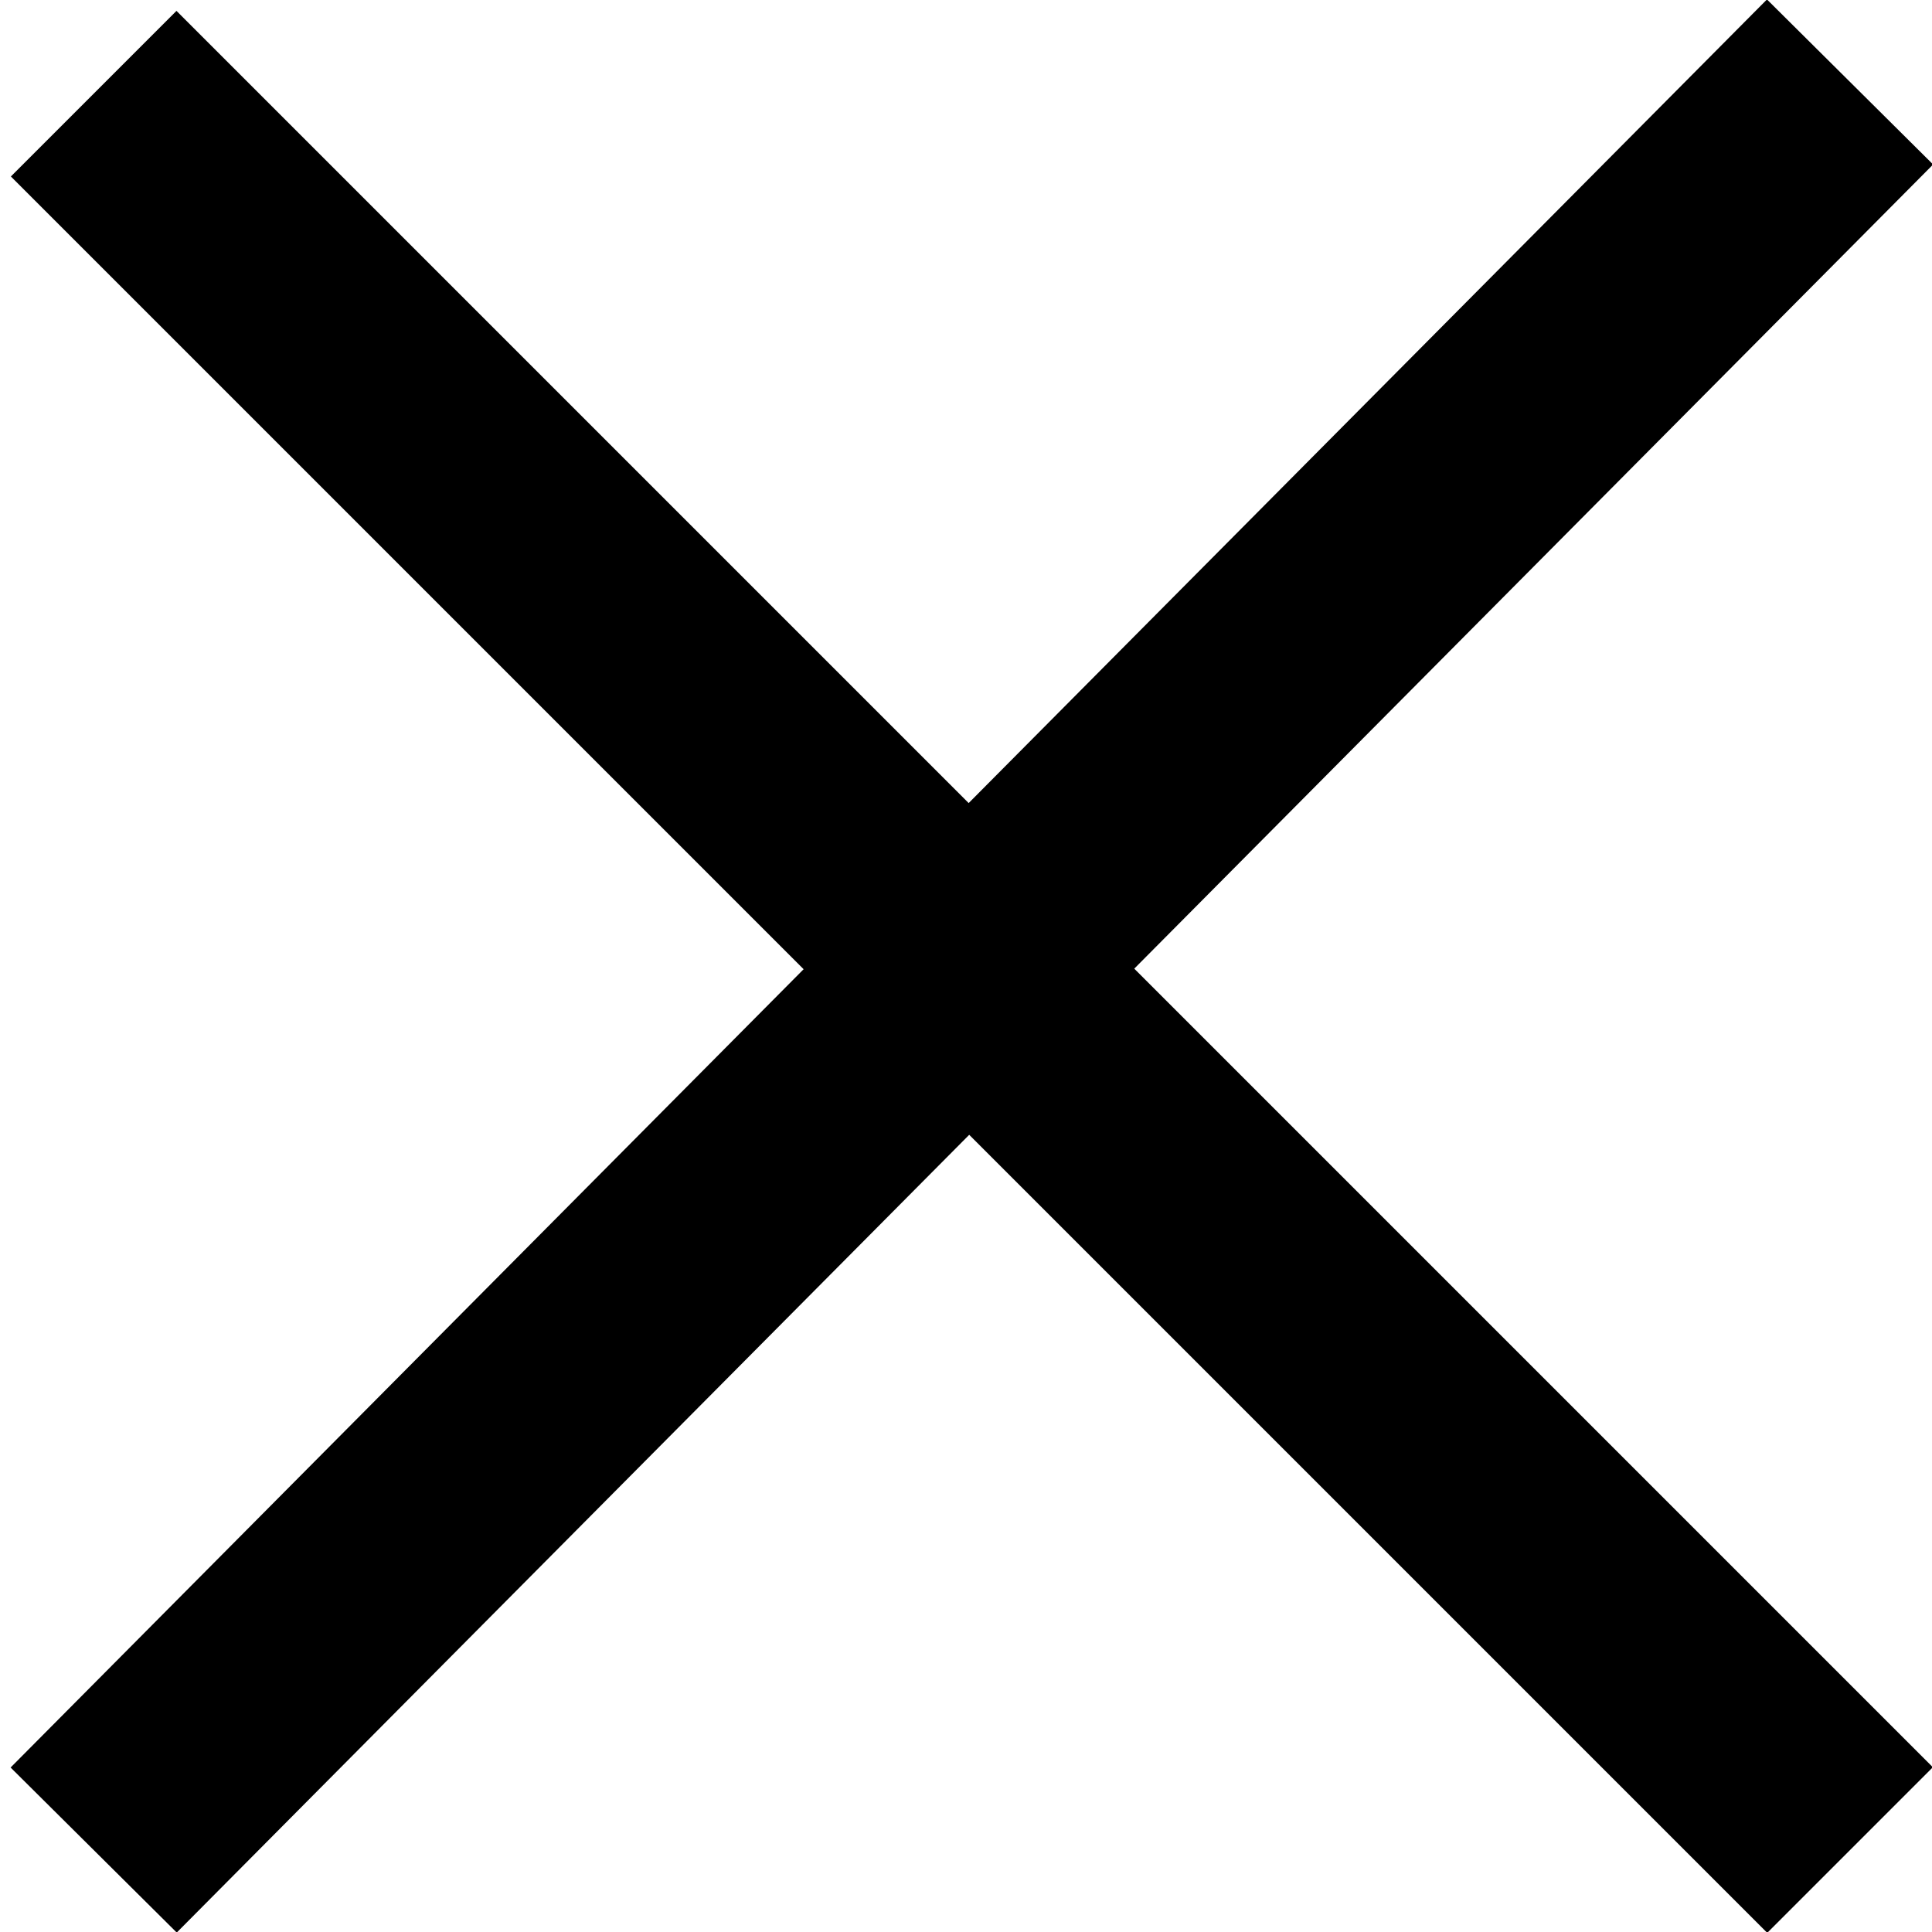
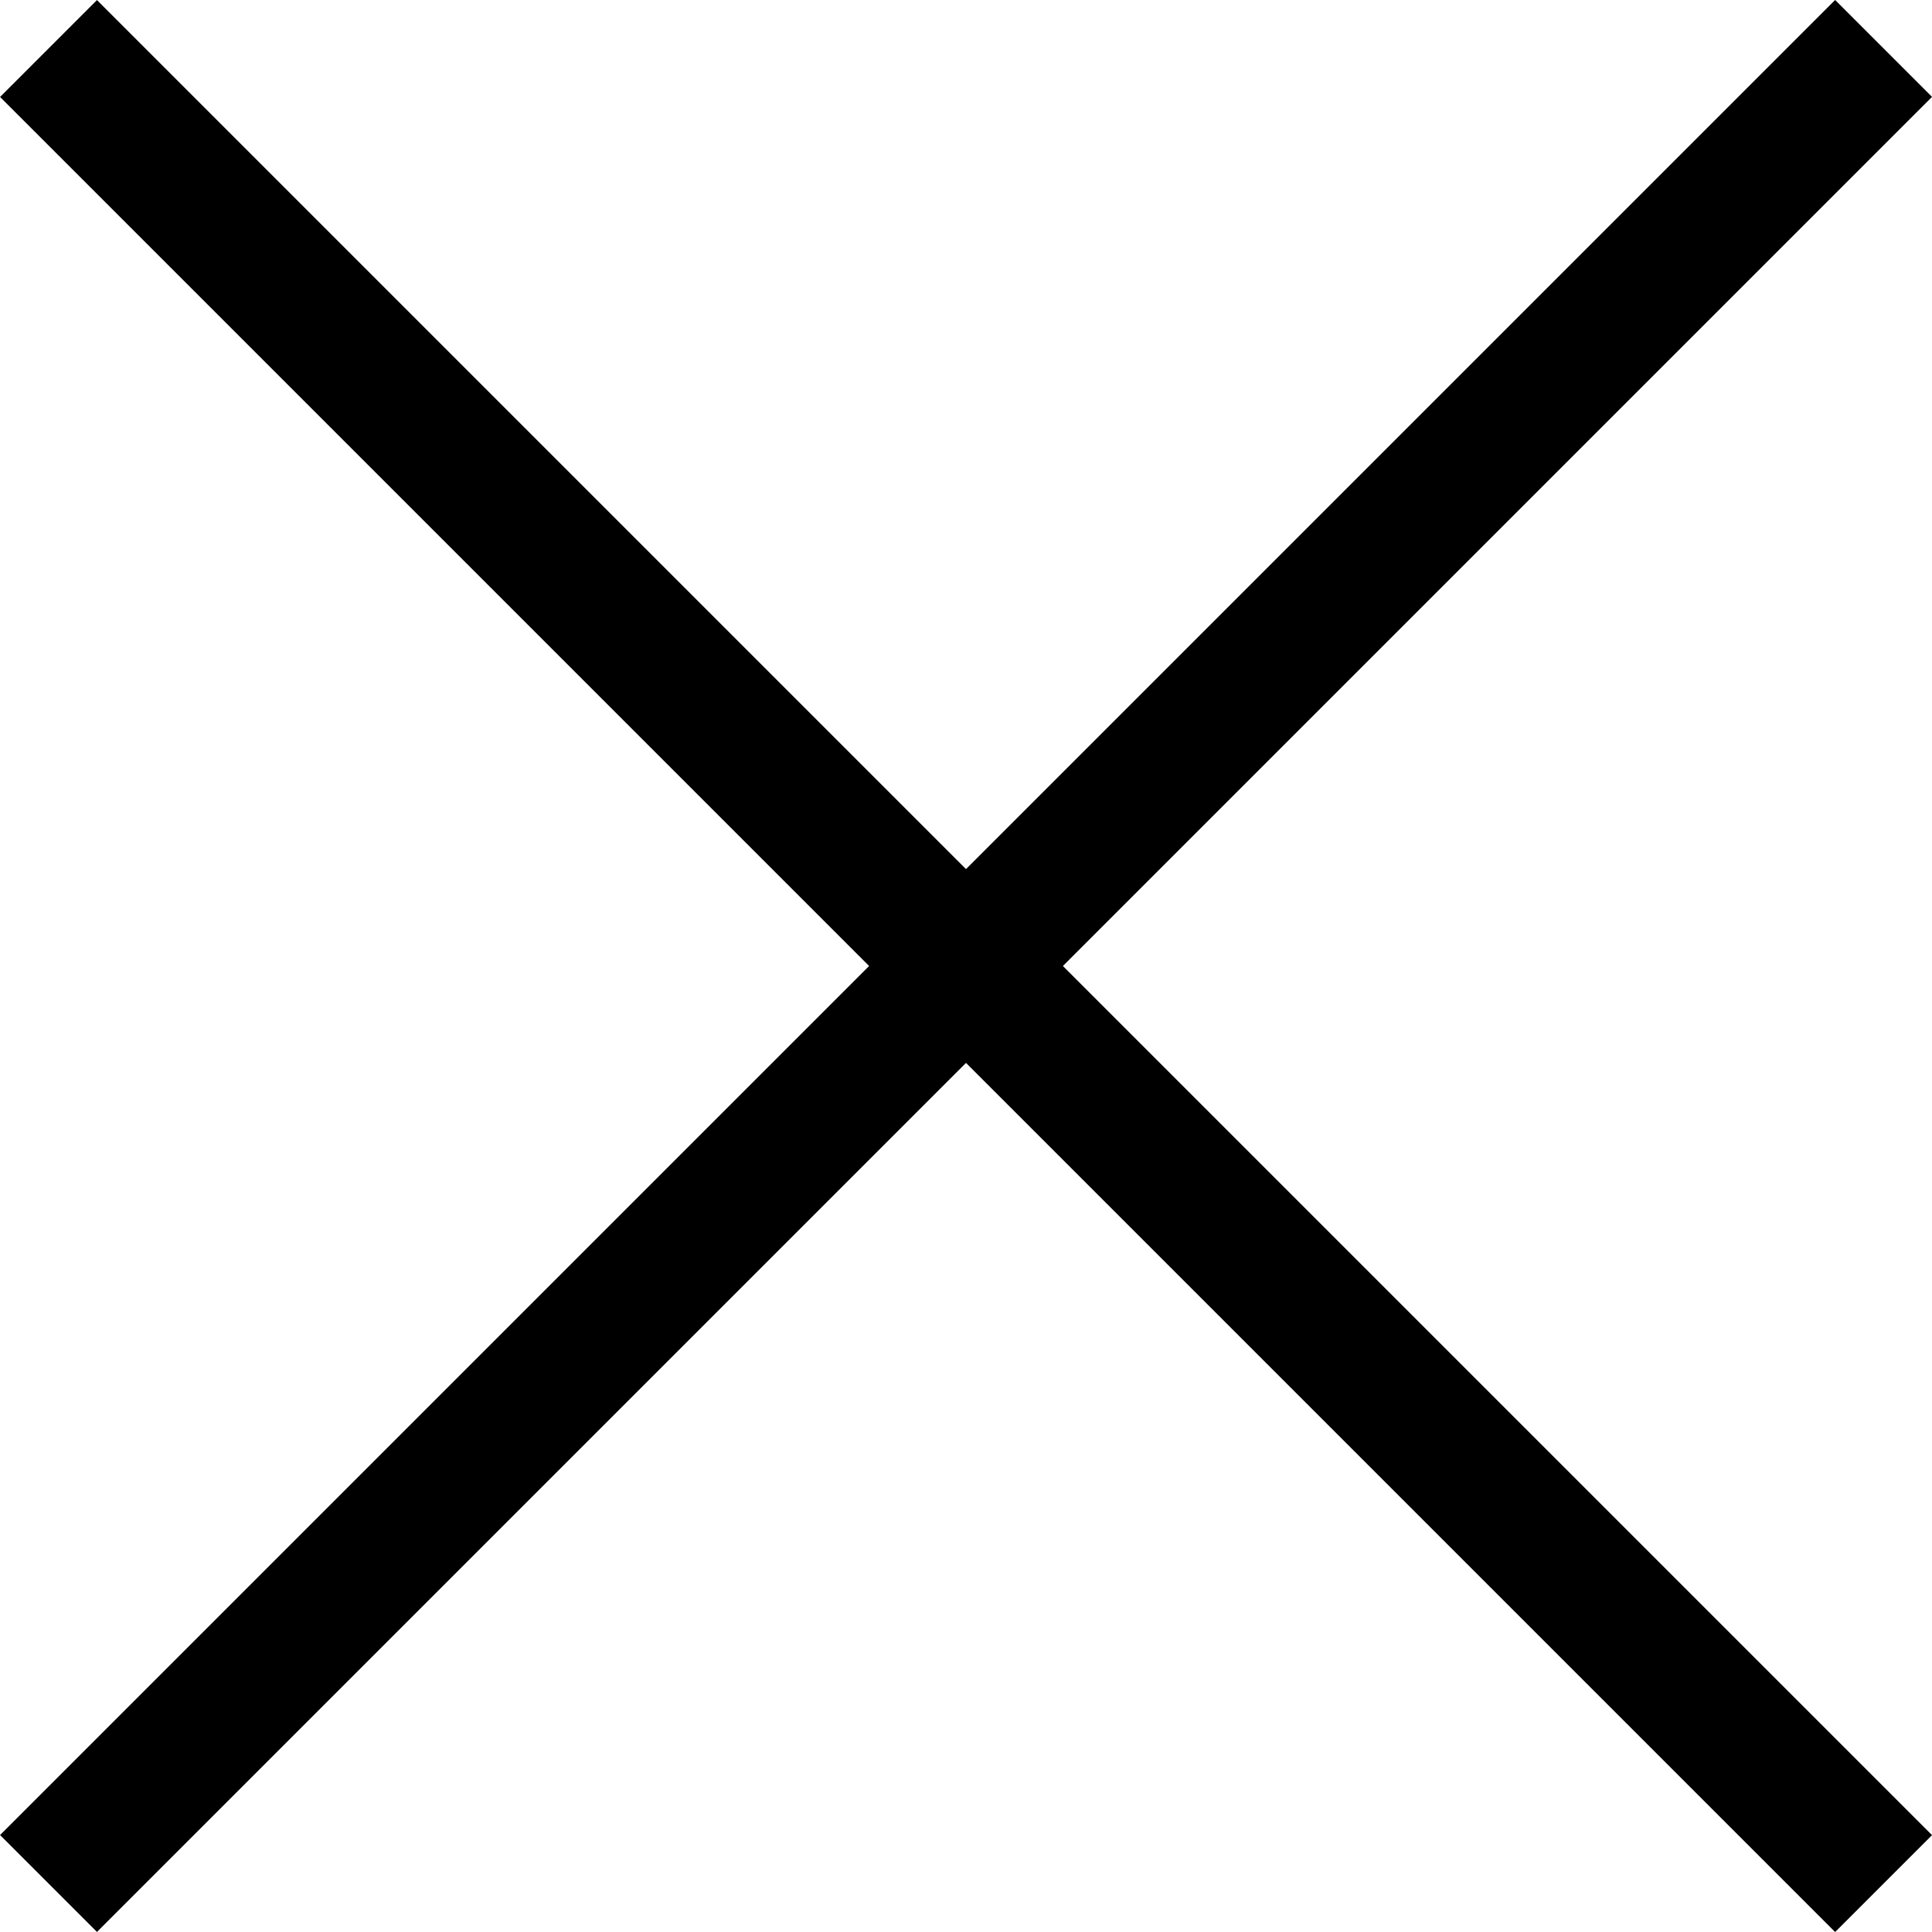
- <svg xmlns="http://www.w3.org/2000/svg" width="16.5" height="16.5">
-   <g data-name="Group 544" fill="none" stroke="#000" stroke-width="2">
-     <path data-name="Path 830" d="M15.8.7L.8 15.8" />
-     <path data-name="Path 831" d="M15.8 15.8L.8.8" />
+ <svg xmlns="http://www.w3.org/2000/svg" width="21.146" height="21.147" viewBox="0 0 21.146 21.147">
+   <g fill="none" stroke="currentColor" stroke-width="1.5">
+     <path d="M.531.531l20.086 20.086" />
+     <path d="M20.617.53L.531 20.616" />
  </g>
</svg>
